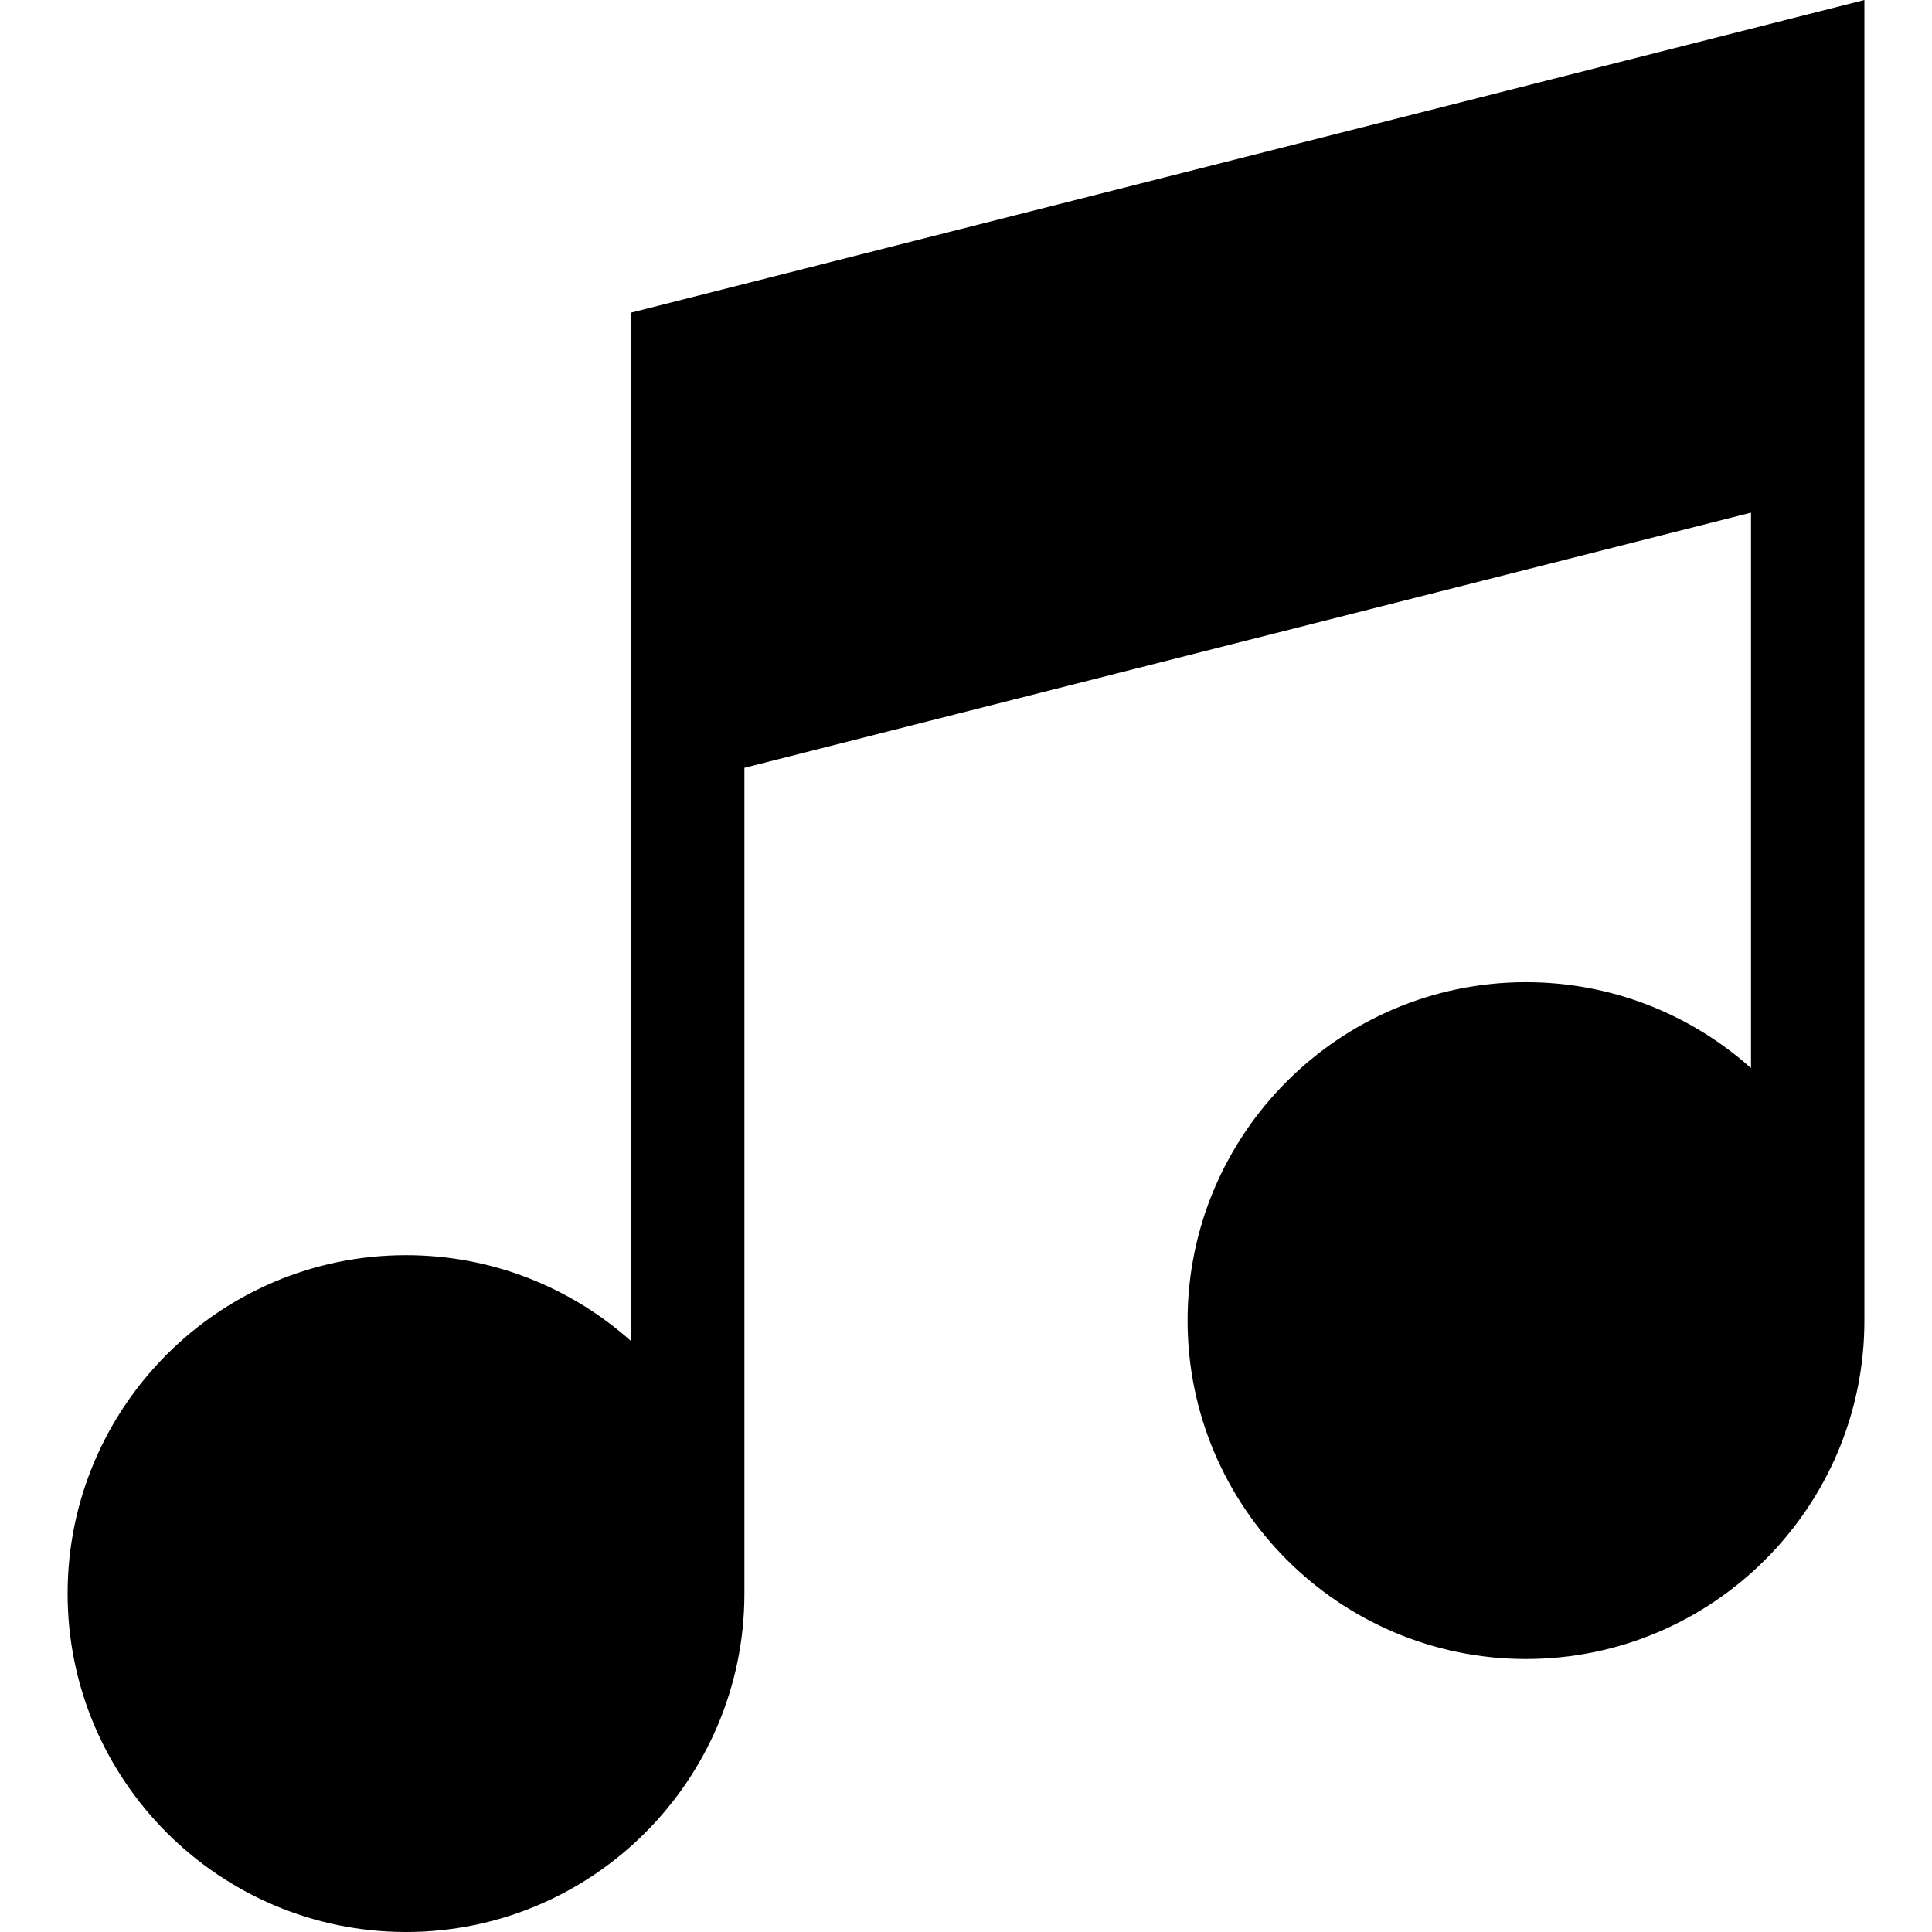
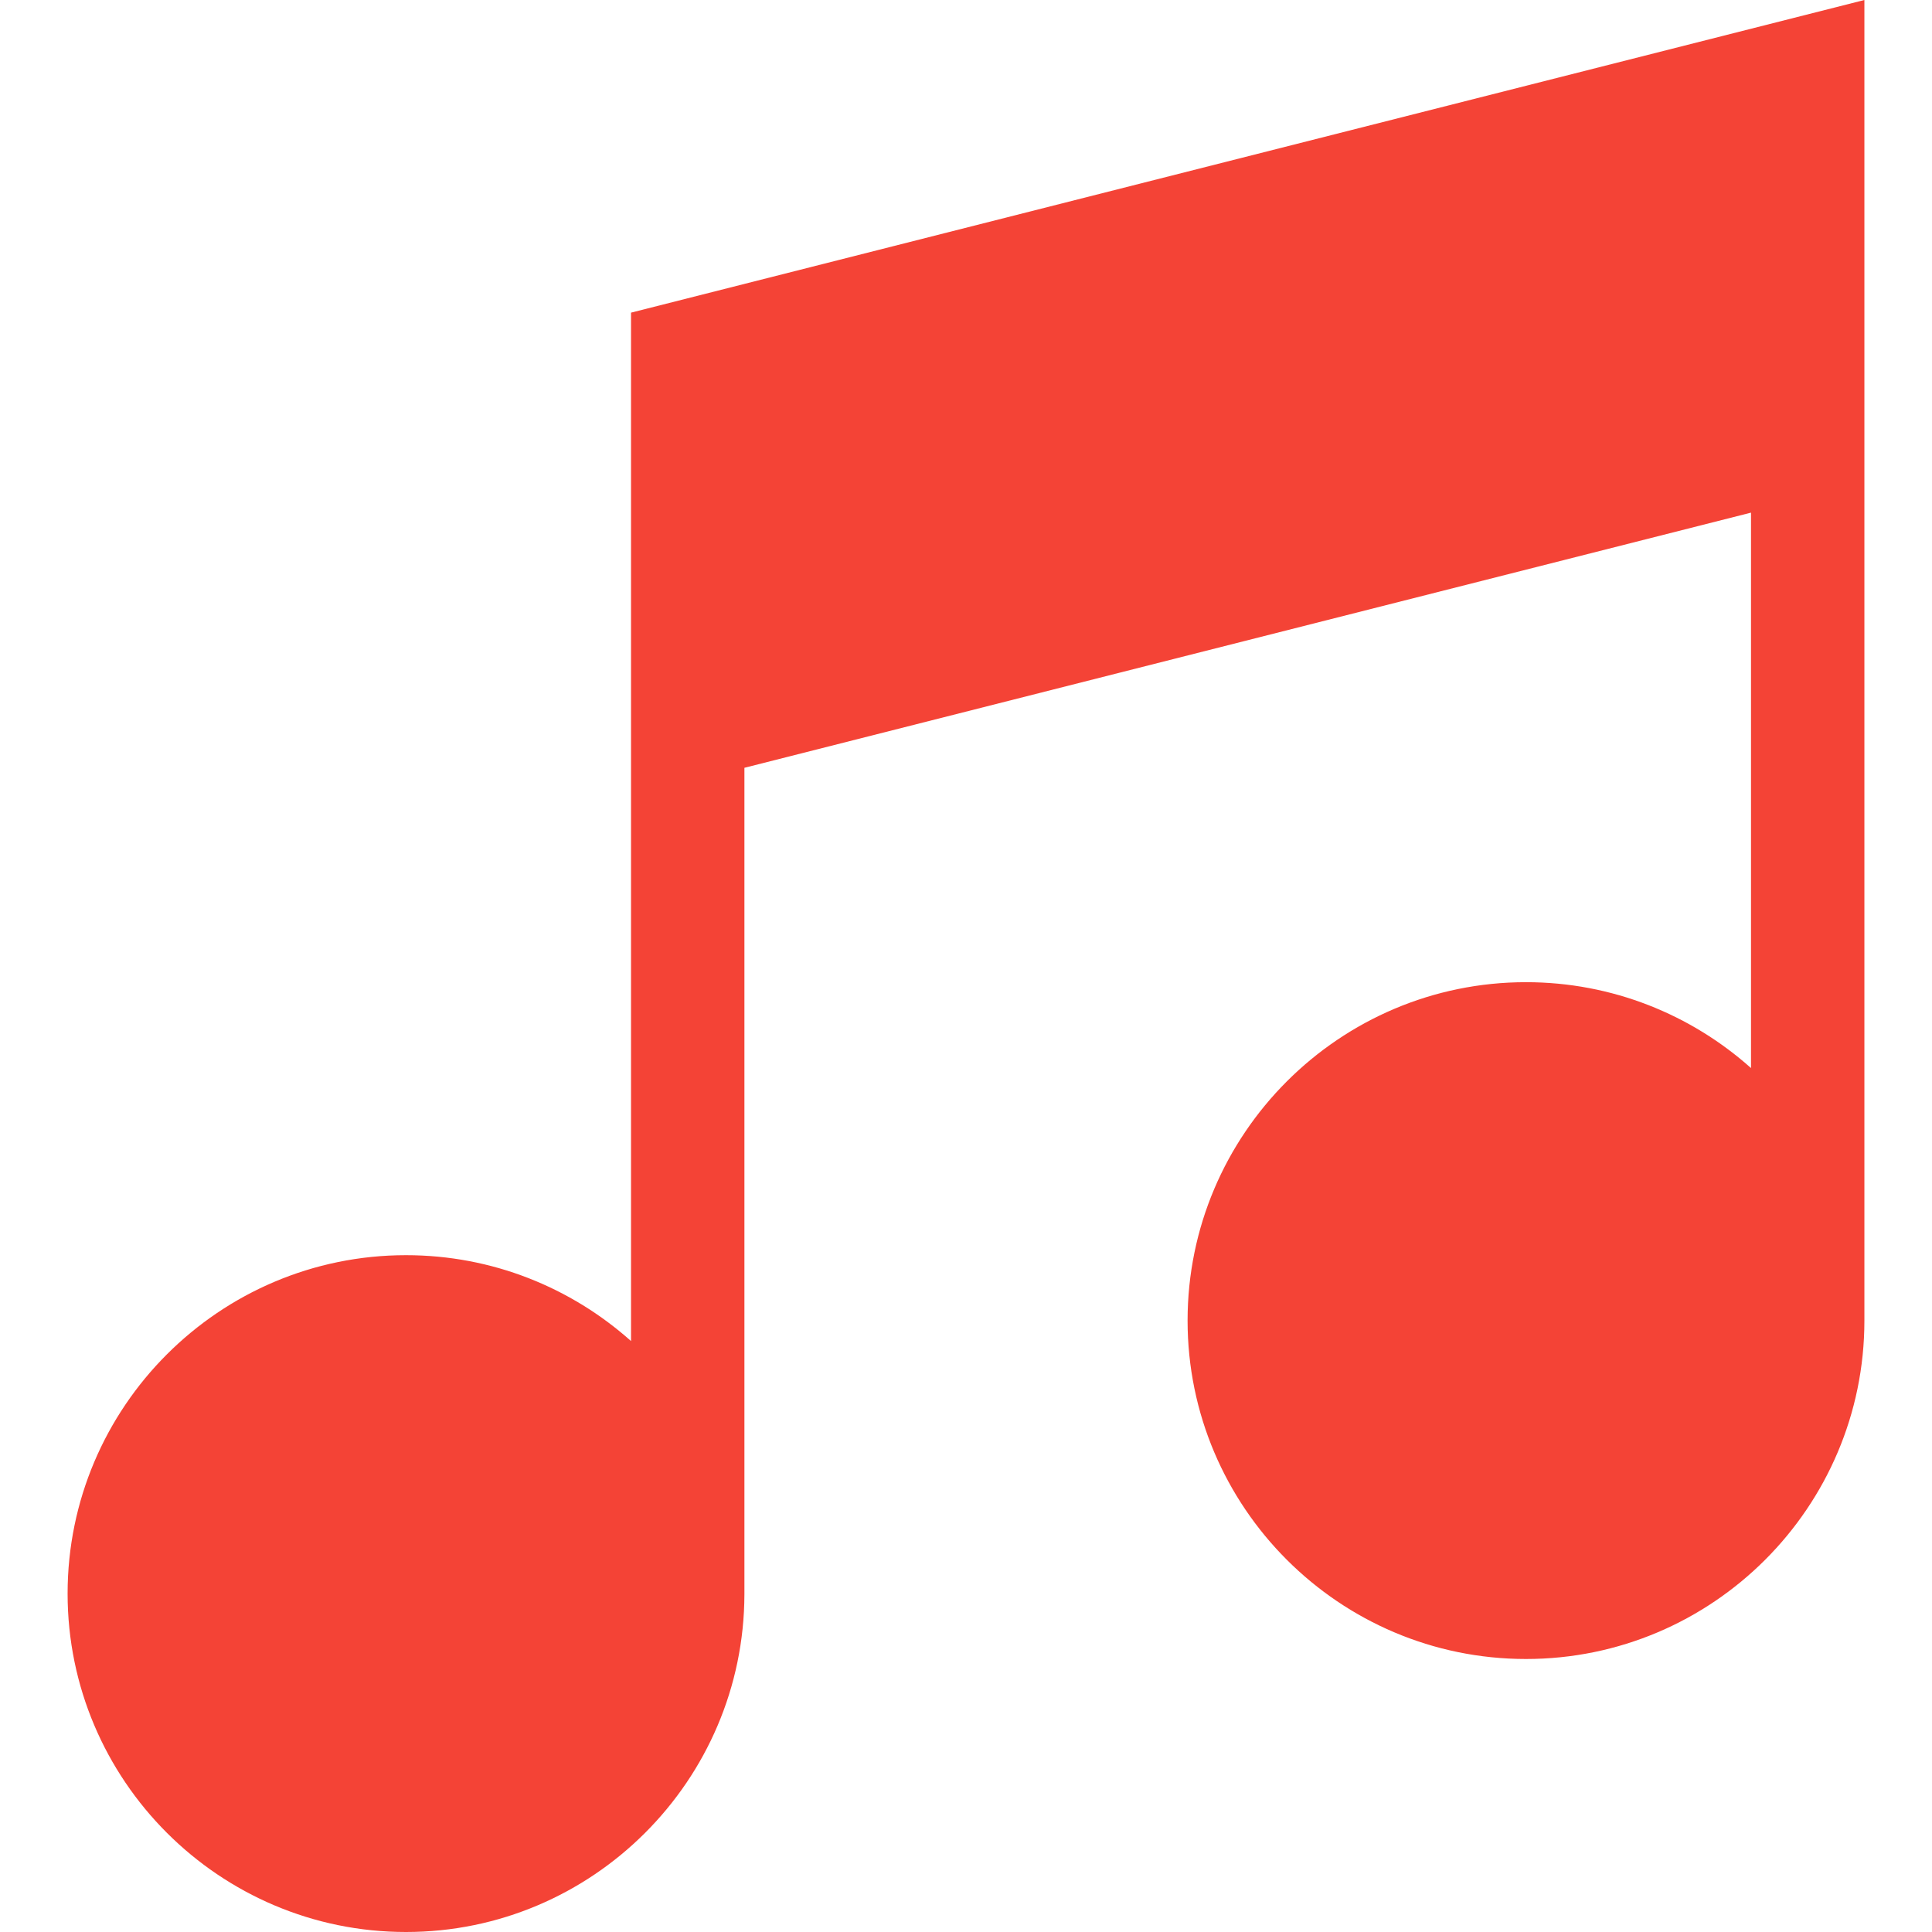
<svg xmlns="http://www.w3.org/2000/svg" version="1.1" id="Layer_1" x="0px" y="0px" viewBox="0 0 512.001 512.001" style="enable-background:new 0 0 512.001 512.001;" xml:space="preserve">
  <g>
    <g>
-       <path d="M167.228,82.855v272.542c-15.859-14.147-36.757-22.76-59.632-22.76c-49.45,0-89.681,40.231-89.681,89.682    c0,49.451,40.231,89.682,89.681,89.682c49.389,0,89.578-40.13,89.68-89.495h0.002V203.475l266.757-67.621v147.195    c-15.859-14.147-36.757-22.76-59.631-22.76c-49.451,0-89.682,40.231-89.682,89.681c0,49.451,40.231,89.682,89.682,89.682    c49.45,0,89.681-40.232,89.681-89.682V0L167.228,82.855z" />
+       <path d="M167.228,82.855v272.542c-15.859-14.147-36.757-22.76-59.632-22.76c-49.45,0-89.681,40.231-89.681,89.682    c0,49.451,40.231,89.682,89.681,89.682c49.389,0,89.578-40.13,89.68-89.495h0.002V203.475l266.757-67.621v147.195    c-15.859-14.147-36.757-22.76-59.631-22.76c-49.451,0-89.682,40.231-89.682,89.681c0,49.451,40.231,89.682,89.682,89.682    c49.45,0,89.681-40.232,89.681-89.682V0L167.228,82.855z" fill="#f44336" />
    </g>
  </g>
  <g>
</g>
  <g>
</g>
  <g>
</g>
  <g>
</g>
  <g>
</g>
  <g>
</g>
  <g>
</g>
  <g>
</g>
  <g>
</g>
  <g>
</g>
  <g>
</g>
  <g>
</g>
  <g>
</g>
  <g>
</g>
  <g>
</g>
</svg>
